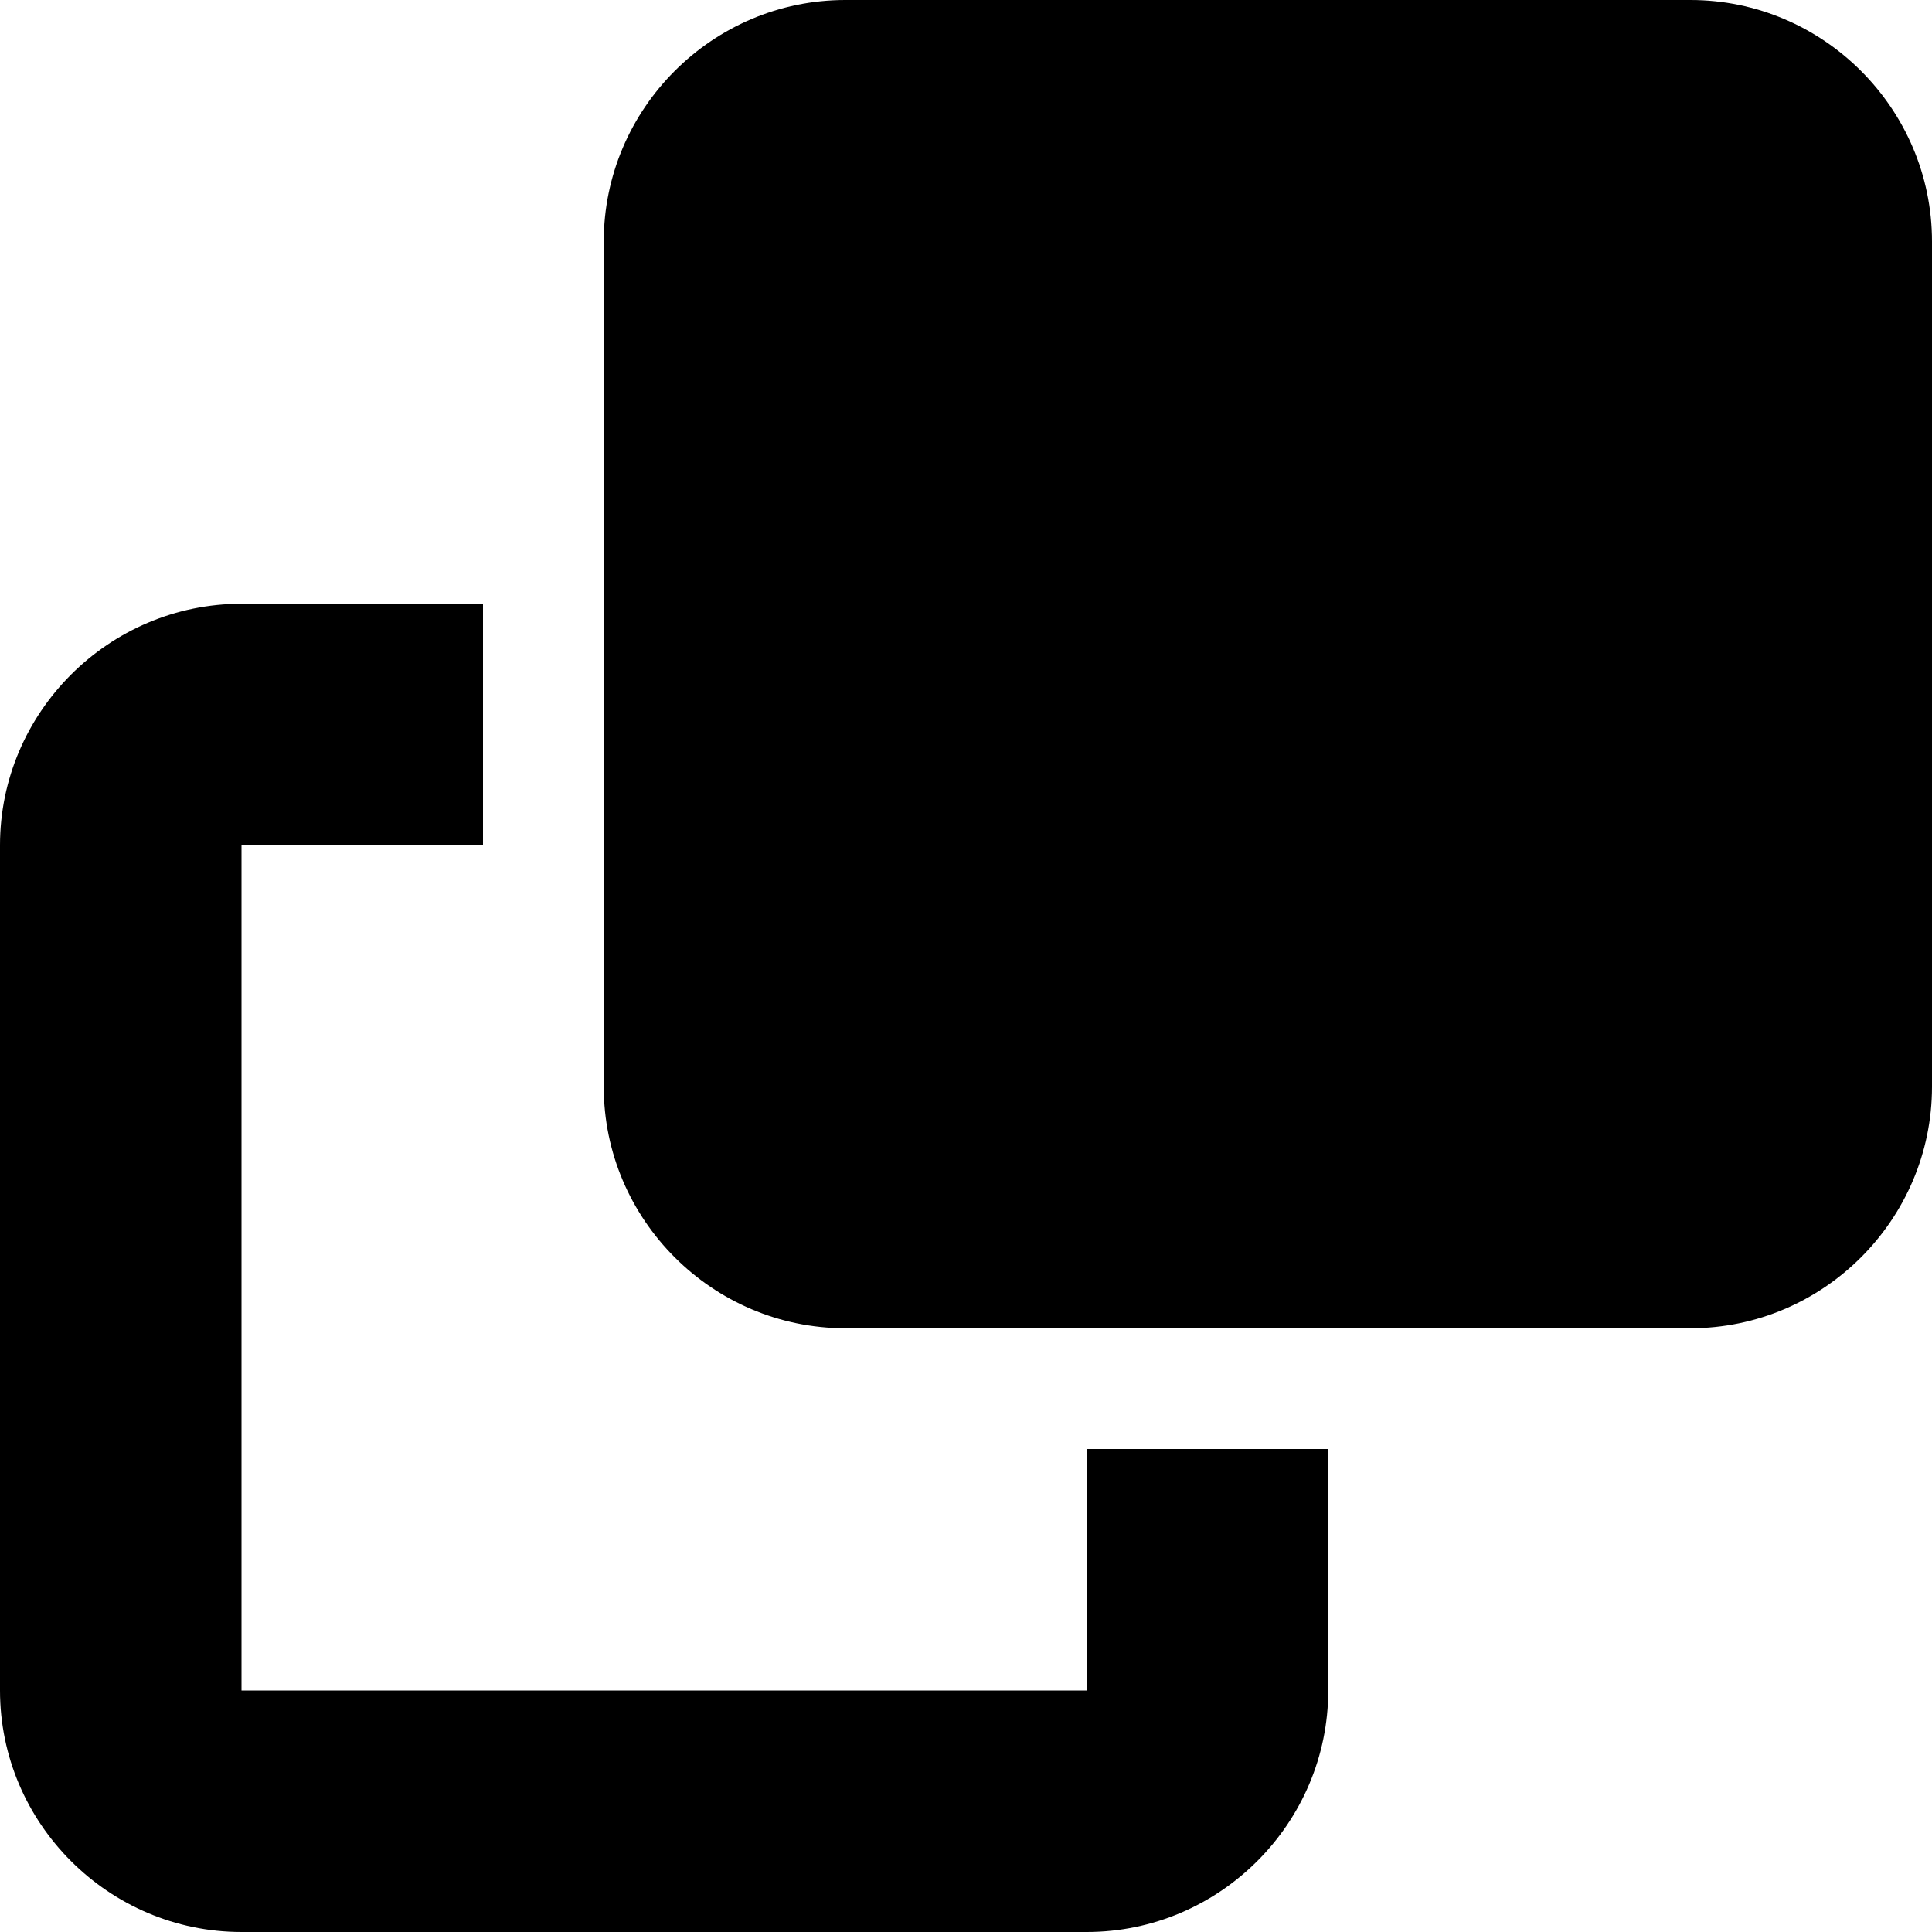
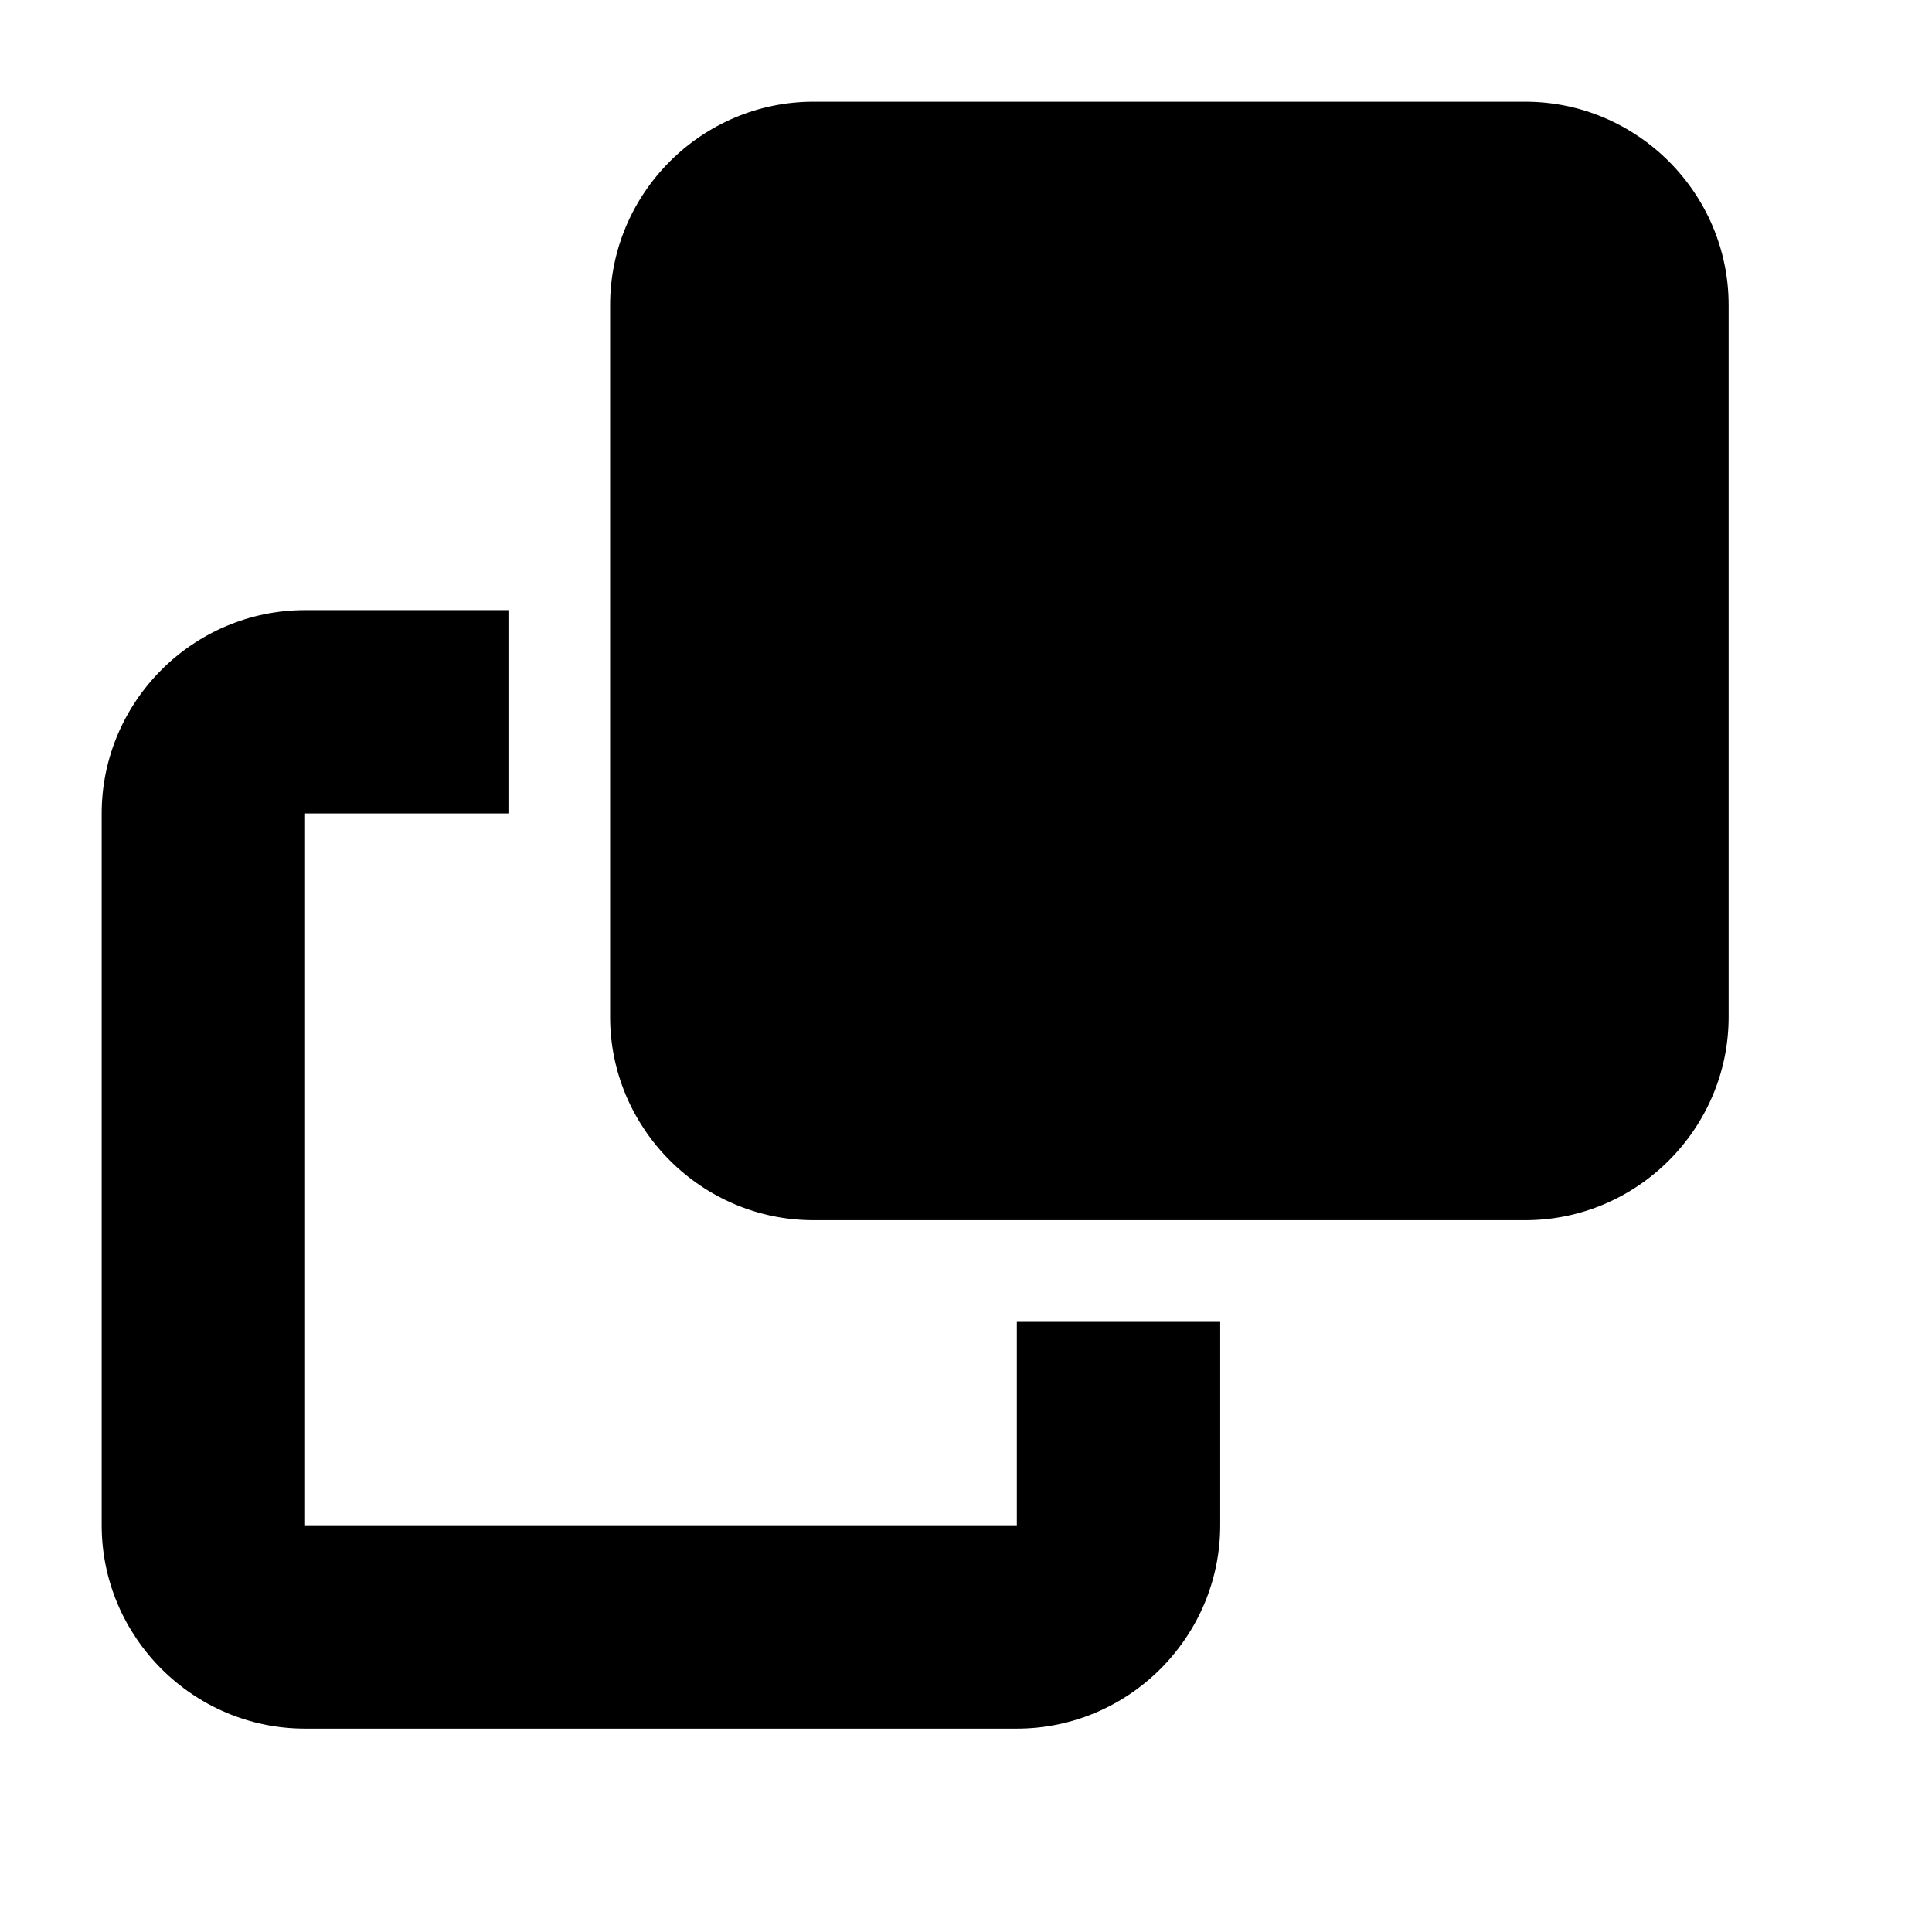
- <svg xmlns="http://www.w3.org/2000/svg" width="16" height="16" fill="none">
+ <svg xmlns="http://www.w3.org/2000/svg" width="16" height="16" fill="none" viewBox="-1 -1 19 19">
  <path d="M7 0C5.9 0 5 .9 5 2v7c0 1.1.9 2 2 2h7c1.1 0 2-.9 2-2V2c0-1.1-.9-2-2-2H7ZM2 5C.9 5 0 5.9 0 7v7c0 1.1.9 2 2 2h7c1.1 0 2-.9 2-2v-2H9v2H2V7h2V5H2Z" fill="currentColor" />
</svg>
